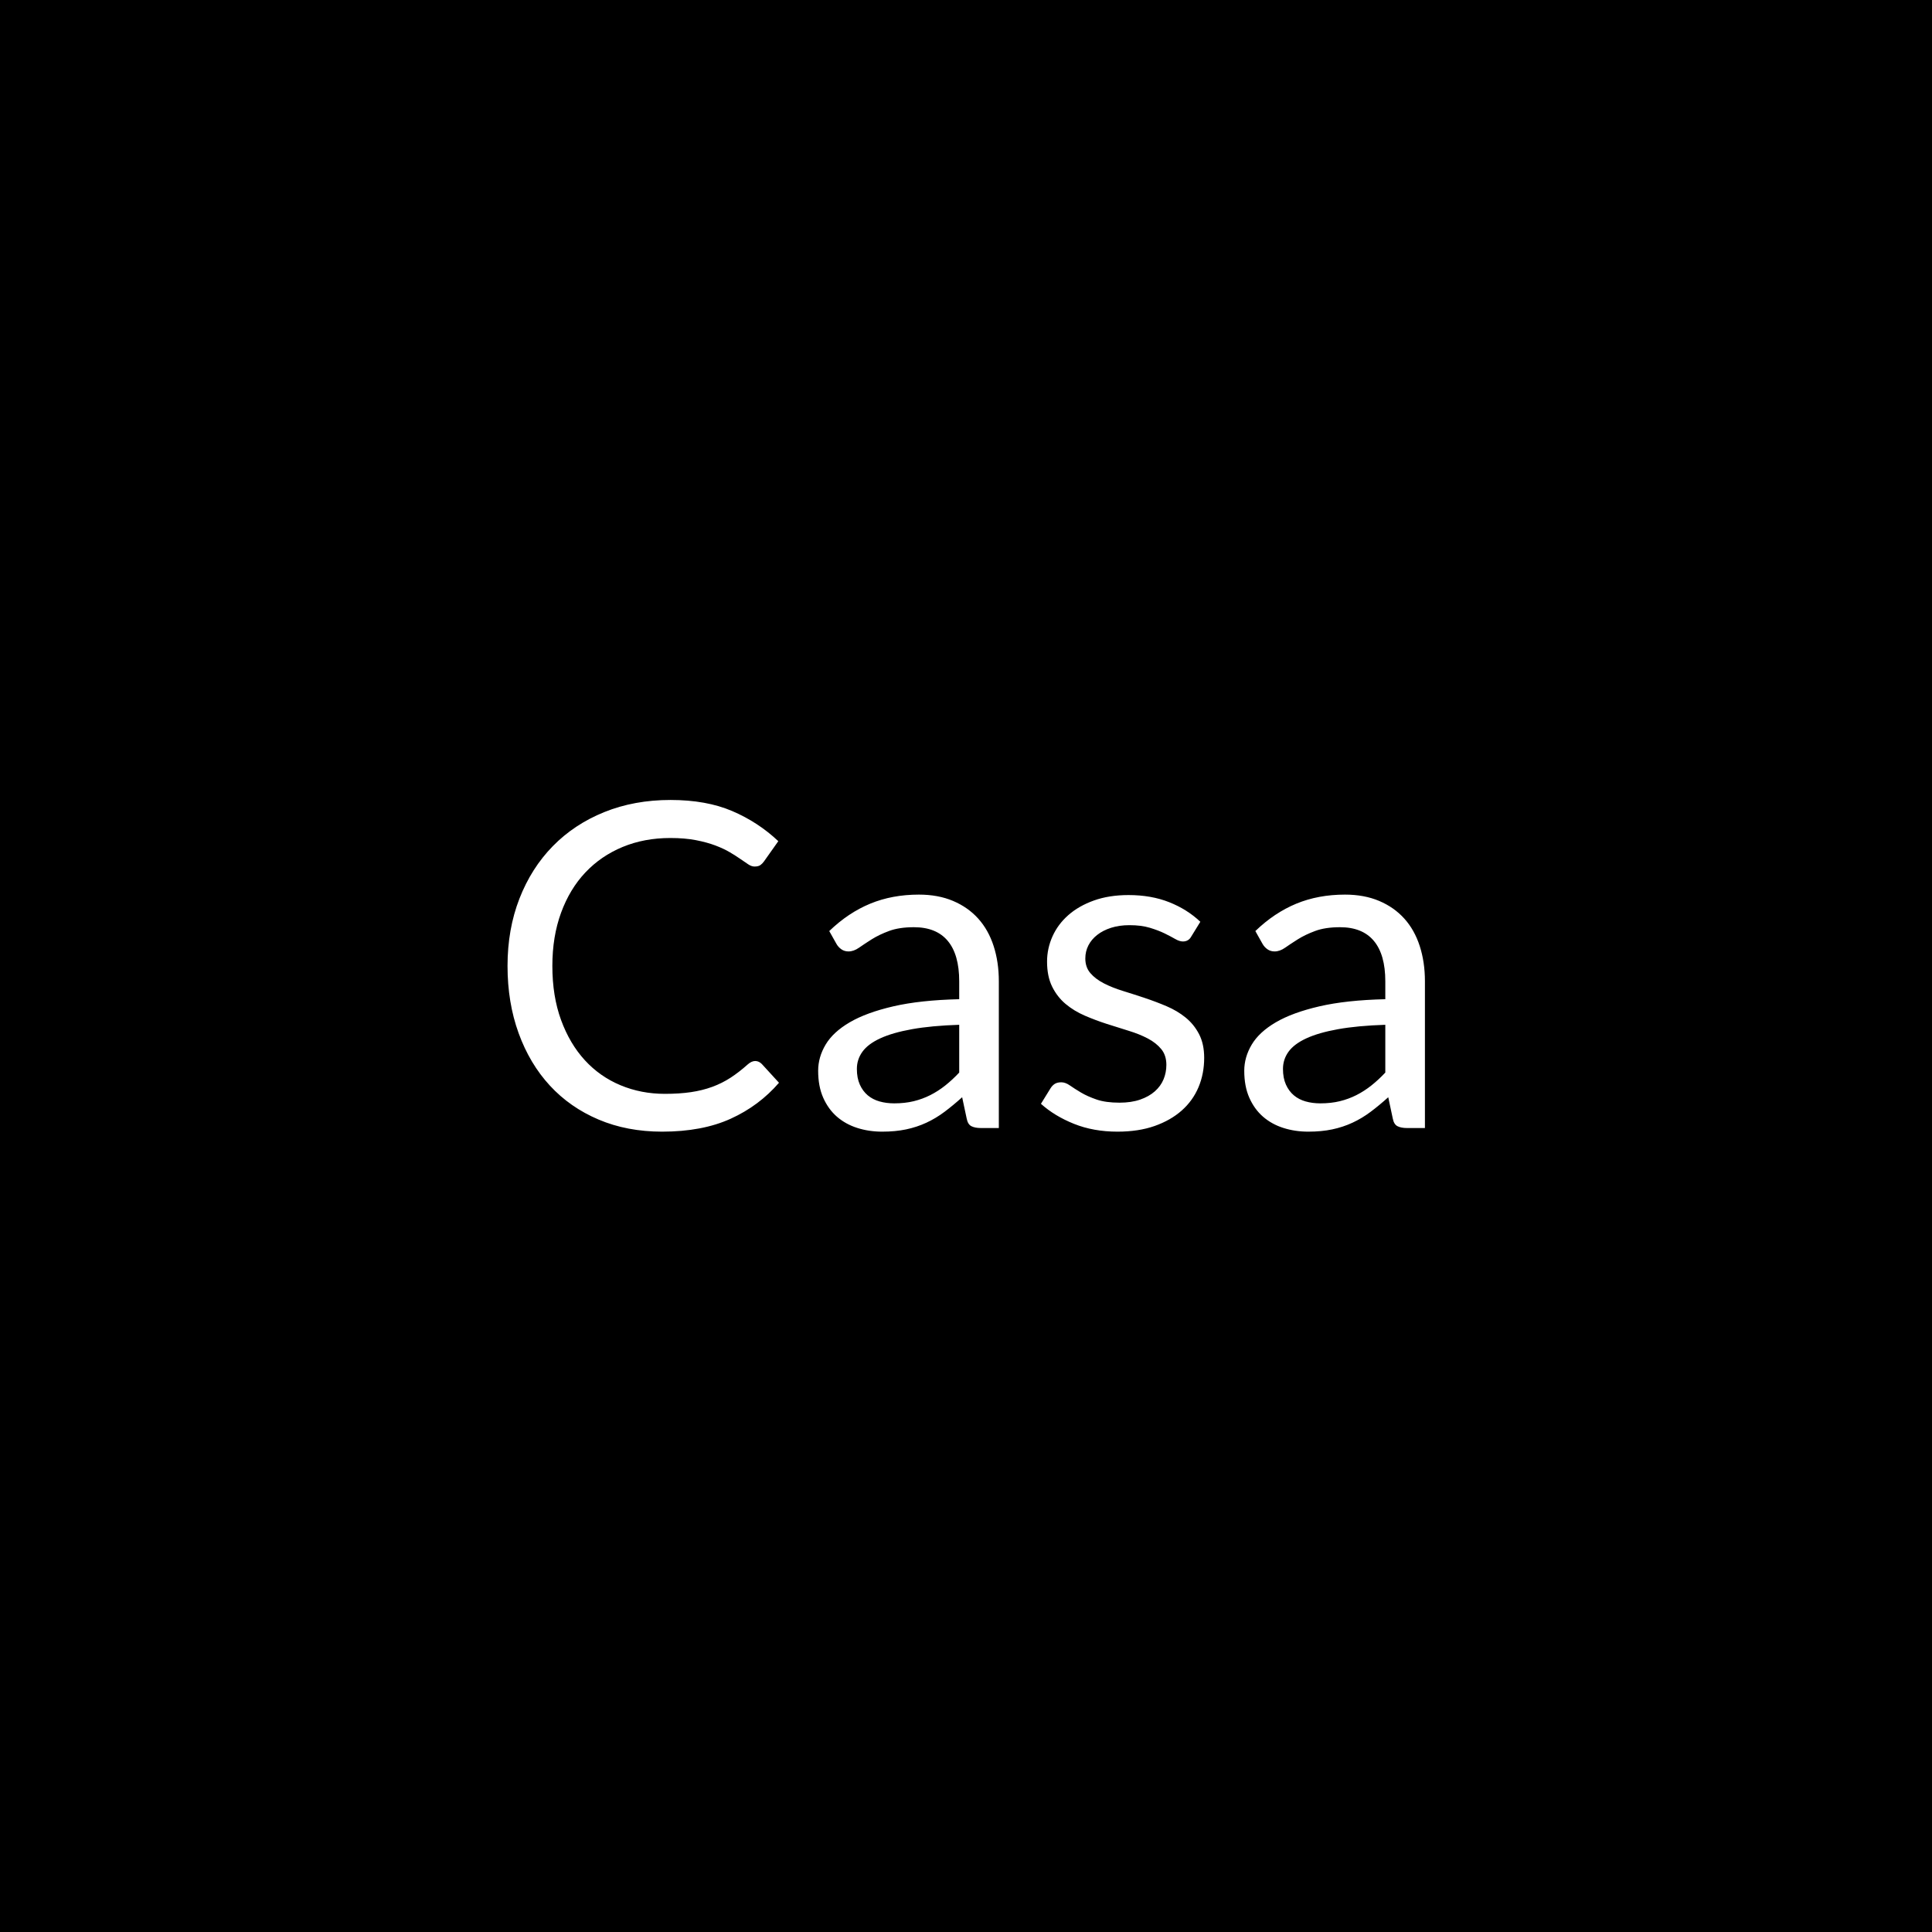
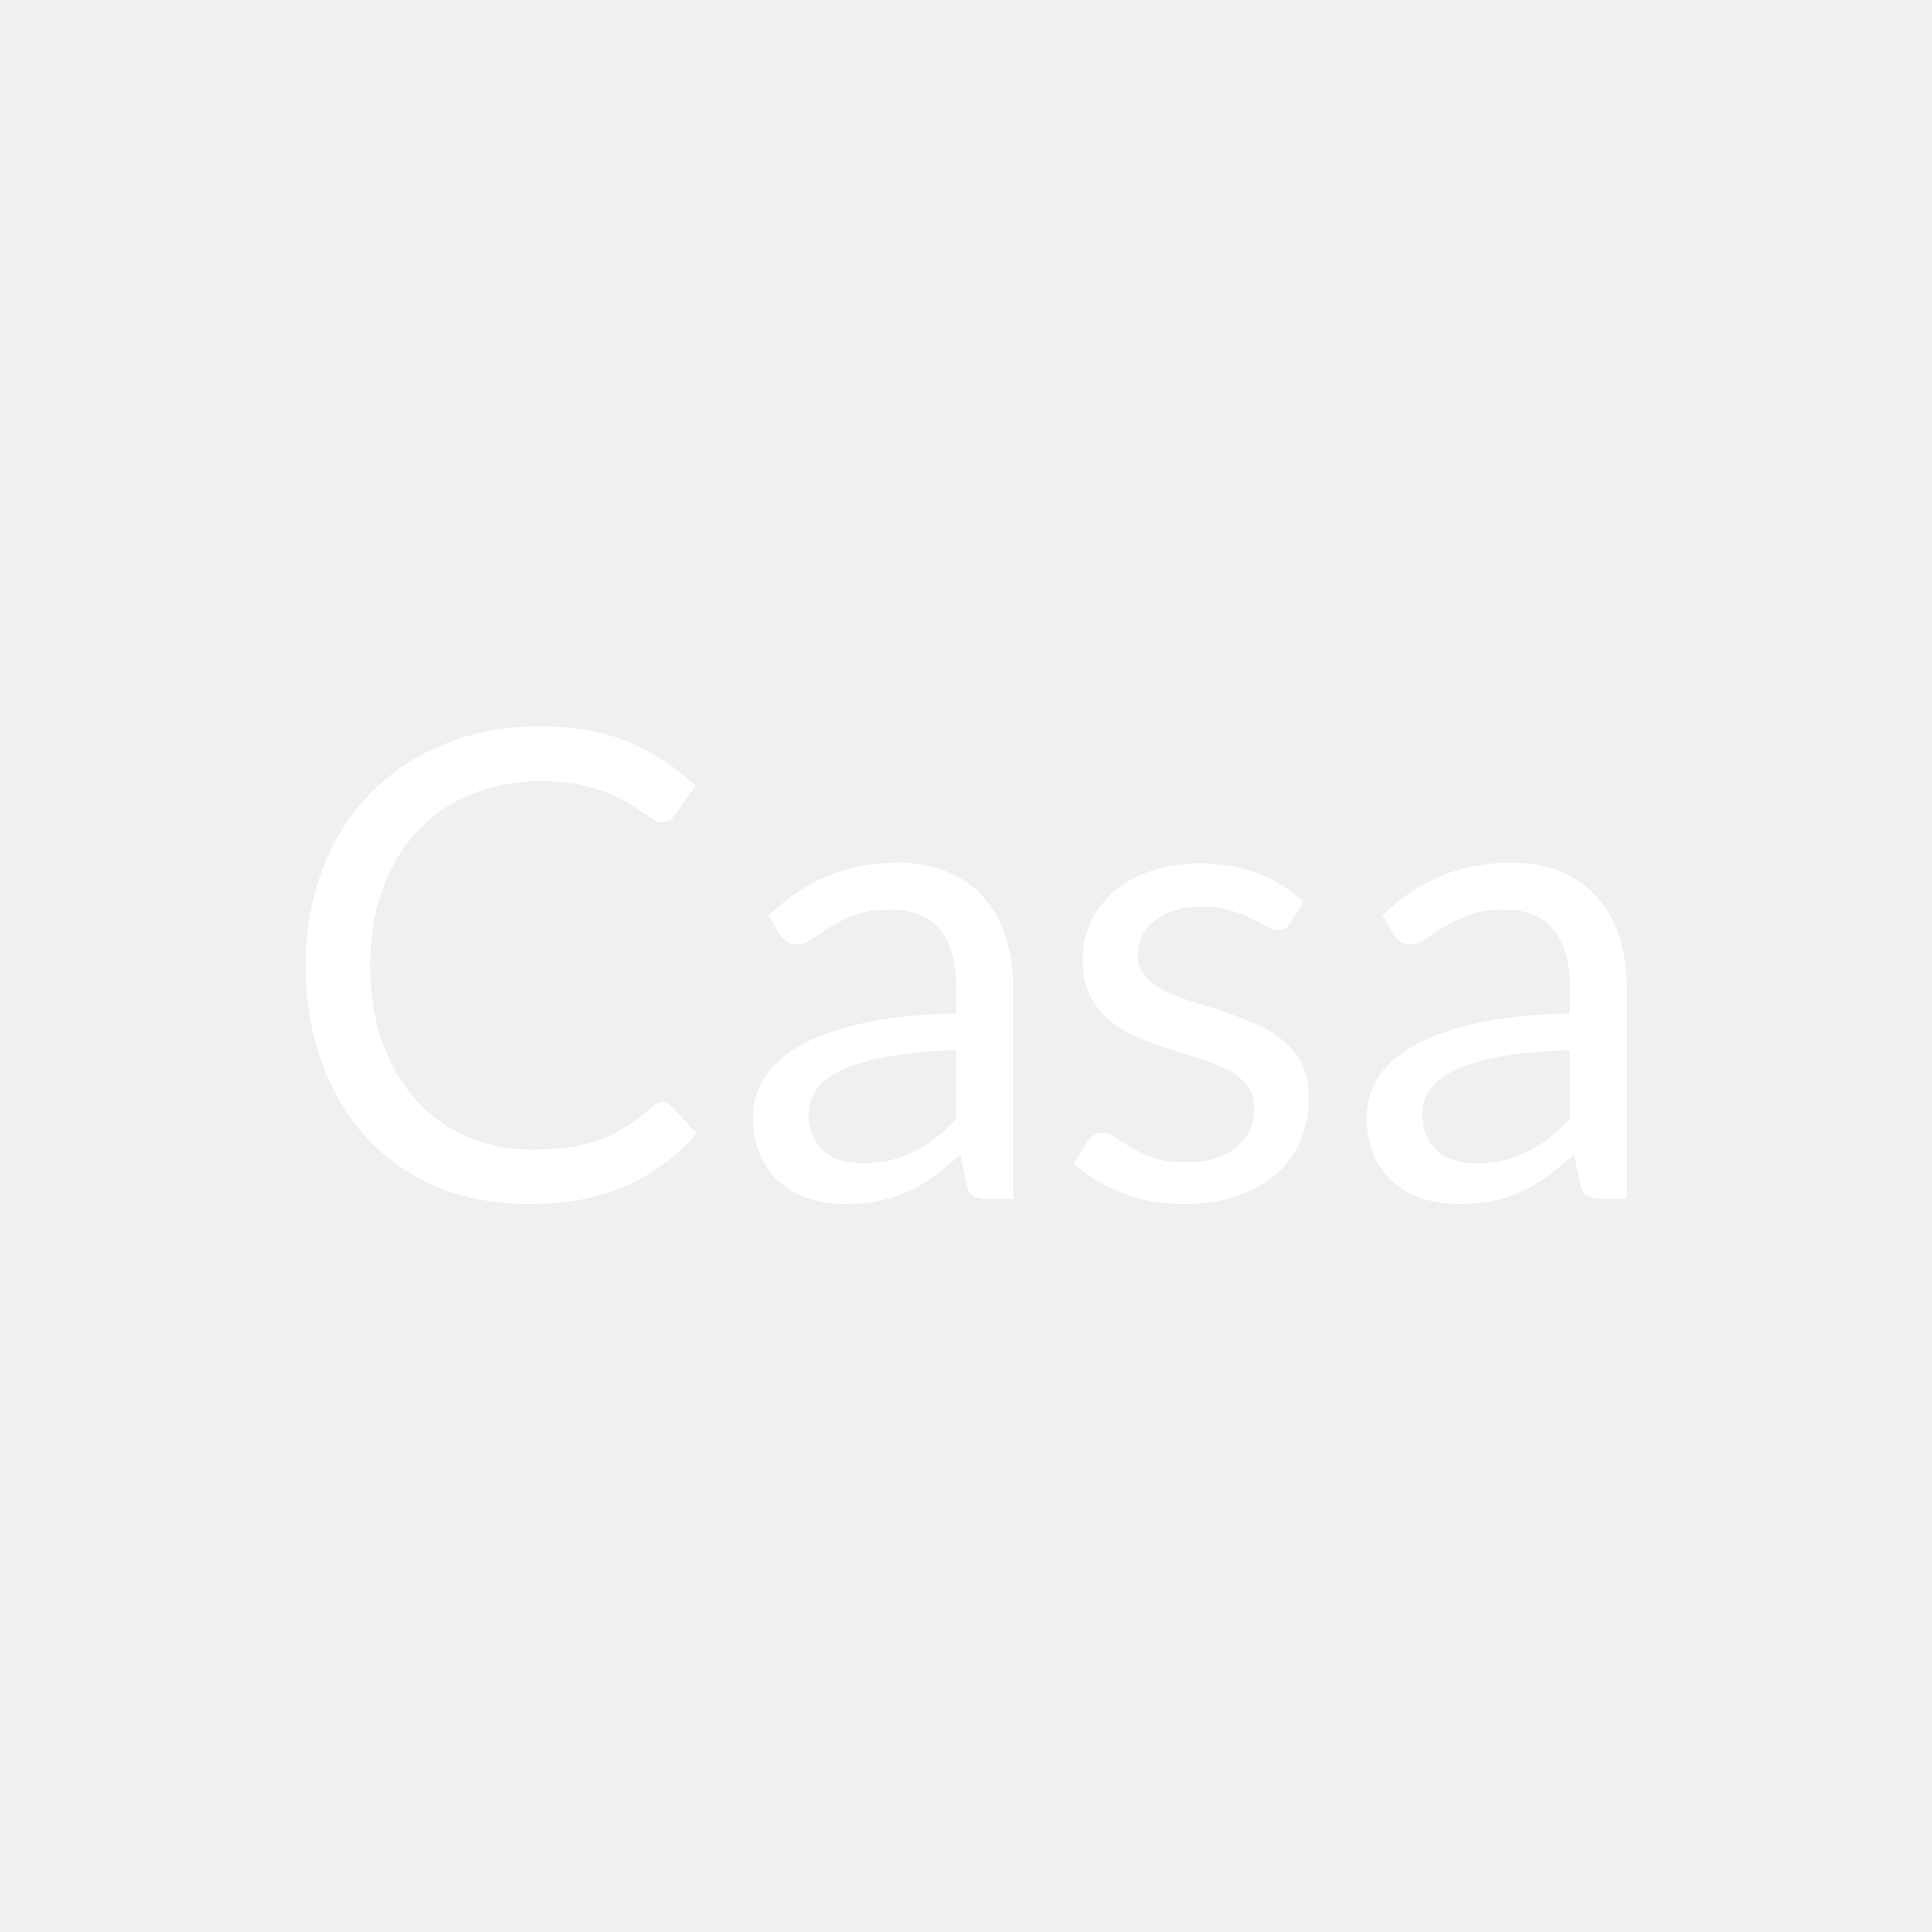
<svg xmlns="http://www.w3.org/2000/svg" width="1024px" height="1024px" viewBox="0 0 1024 1024" version="1.1">
  <defs />
  <g id="Page-1" stroke="none" stroke-width="1" fill="none" fill-rule="evenodd">
-     <g id="website_icon">
-       <rect id="Rectangle-1" fill="#000000" x="0" y="0" width="1024" height="1024" />
-       <path d="M400.28,562.36 C401.56,562.36 402.72,562.88 403.76,563.92 L412.88,573.88 C405.84,582.04 397.3,588.4 387.26,592.96 C377.22,597.52 365.12,599.8 350.96,599.8 C338.56,599.8 327.32,597.66 317.24,593.38 C307.16,589.1 298.56,583.1 291.44,575.38 C284.32,567.66 278.8,558.4 274.88,547.6 C270.96,536.8 269,524.92 269,511.96 C269,499 271.1,487.12 275.3,476.32 C279.5,465.52 285.4,456.24 293,448.48 C300.6,440.72 309.7,434.7 320.3,430.42 C330.9,426.14 342.6,424 355.4,424 C368.04,424 378.94,425.96 388.1,429.88 C397.26,433.8 405.4,439.12 412.52,445.84 L404.96,456.52 C404.4,457.32 403.76,457.98 403.04,458.5 C402.32,459.02 401.28,459.28 399.92,459.28 C398.88,459.28 397.78,458.9 396.62,458.14 C395.46,457.38 394.08,456.44 392.48,455.32 C390.88,454.2 389,453 386.84,451.72 C384.68,450.44 382.12,449.24 379.16,448.12 C376.2,447 372.76,446.06 368.84,445.3 C364.92,444.54 360.4,444.16 355.28,444.16 C346.08,444.16 337.66,445.74 330.02,448.9 C322.38,452.06 315.8,456.56 310.28,462.4 C304.76,468.24 300.46,475.36 297.38,483.76 C294.3,492.16 292.76,501.56 292.76,511.96 C292.76,522.68 294.3,532.24 297.38,540.64 C300.46,549.04 304.66,556.14 309.98,561.94 C315.3,567.74 321.6,572.16 328.88,575.2 C336.16,578.24 344,579.76 352.4,579.76 C357.52,579.76 362.12,579.46 366.2,578.86 C370.28,578.26 374.06,577.32 377.54,576.04 C381.02,574.76 384.26,573.14 387.26,571.18 C390.26,569.22 393.28,566.88 396.32,564.16 C397.68,562.96 399,562.36 400.28,562.36 L400.28,562.36 Z M529.401,597.88 L519.921,597.88 C517.841,597.88 516.161,597.56 514.881,596.92 C513.601,596.28 512.761,594.92 512.361,592.84 L509.961,581.56 C506.761,584.44 503.641,587.02 500.601,589.3 C497.561,591.58 494.361,593.5 491.001,595.06 C487.641,596.62 484.061,597.8 480.261,598.6 C476.461,599.4 472.241,599.8 467.601,599.8 C462.88,599.8 458.461,599.14 454.34,597.82 C450.22,596.5 446.64,594.52 443.6,591.88 C440.56,589.24 438.14,585.9 436.34,581.86 C434.54,577.82 433.64,573.04 433.64,567.52 C433.64,562.72 434.96,558.1 437.6,553.66 C440.24,549.22 444.5,545.28 450.38,541.84 C456.261,538.4 463.96,535.58 473.481,533.38 C483.001,531.18 494.641,529.92 508.401,529.6 L508.401,520.12 C508.401,510.68 506.381,503.54 502.341,498.7 C498.301,493.86 492.321,491.44 484.401,491.44 C479.201,491.44 474.821,492.1 471.261,493.42 C467.7,494.74 464.621,496.22 462.02,497.86 C459.42,499.5 457.18,500.98 455.3,502.3 C453.42,503.62 451.56,504.28 449.72,504.28 C448.28,504.28 447.02,503.9 445.94,503.14 C444.86,502.38 444,501.44 443.36,500.32 L439.52,493.48 C446.24,487 453.48,482.16 461.24,478.96 C469.001,475.76 477.6,474.16 487.041,474.16 C493.841,474.16 499.881,475.28 505.161,477.52 C510.441,479.76 514.881,482.88 518.481,486.88 C522.081,490.88 524.801,495.72 526.641,501.4 C528.481,507.08 529.401,513.32 529.401,520.12 L529.401,597.88 Z M473.961,584.8 C477.721,584.8 481.161,584.42 484.281,583.66 C487.401,582.9 490.341,581.82 493.101,580.42 C495.861,579.02 498.501,577.32 501.021,575.32 C503.541,573.32 506.001,571.04 508.401,568.48 L508.401,543.16 C498.561,543.48 490.201,544.26 483.321,545.5 C476.44,546.74 470.841,548.36 466.521,550.36 C462.2,552.36 459.06,554.72 457.1,557.44 C455.14,560.16 454.16,563.2 454.16,566.56 C454.16,569.76 454.68,572.52 455.72,574.84 C456.76,577.16 458.16,579.06 459.92,580.54 C461.68,582.02 463.76,583.1 466.161,583.78 C468.561,584.46 471.161,584.8 473.961,584.8 L473.961,584.8 Z M631.401,496.36 C630.441,498.12 628.961,499 626.961,499 C625.761,499 624.401,498.56 622.881,497.68 C621.361,496.8 619.501,495.82 617.301,494.74 C615.101,493.66 612.481,492.66 609.441,491.74 C606.401,490.82 602.801,490.36 598.641,490.36 C595.041,490.36 591.801,490.82 588.921,491.74 C586.041,492.66 583.581,493.92 581.541,495.52 C579.501,497.12 577.941,498.98 576.861,501.1 C575.781,503.22 575.241,505.52 575.241,508 C575.241,511.12 576.141,513.72 577.941,515.8 C579.741,517.88 582.121,519.68 585.081,521.2 C588.041,522.72 591.401,524.06 595.161,525.22 C598.921,526.38 602.781,527.62 606.741,528.94 C610.701,530.26 614.561,531.72 618.321,533.32 C622.081,534.92 625.441,536.92 628.401,539.32 C631.361,541.72 633.741,544.66 635.541,548.14 C637.341,551.62 638.241,555.8 638.241,560.68 C638.241,566.28 637.241,571.46 635.241,576.22 C633.241,580.98 630.281,585.1 626.361,588.58 C622.441,592.06 617.641,594.8 611.961,596.8 C606.281,598.8 599.721,599.8 592.281,599.8 C583.801,599.8 576.121,598.42 569.241,595.66 C562.361,592.9 556.521,589.36 551.721,585.04 L556.761,576.88 C557.401,575.84 558.161,575.04 559.041,574.48 C559.921,573.92 561.081,573.64 562.521,573.64 C563.961,573.64 565.481,574.2 567.081,575.32 C568.681,576.44 570.621,577.68 572.901,579.04 C575.181,580.4 577.941,581.64 581.181,582.76 C584.421,583.88 588.481,584.44 593.361,584.44 C597.521,584.44 601.161,583.9 604.281,582.82 C607.401,581.74 610.001,580.28 612.081,578.44 C614.161,576.6 615.701,574.48 616.701,572.08 C617.701,569.68 618.201,567.12 618.201,564.4 C618.201,561.04 617.301,558.26 615.501,556.06 C613.701,553.86 611.321,551.98 608.361,550.42 C605.401,548.86 602.021,547.5 598.221,546.34 C594.421,545.18 590.541,543.96 586.581,542.68 C582.621,541.4 578.741,539.94 574.941,538.3 C571.141,536.66 567.761,534.6 564.801,532.12 C561.841,529.64 559.461,526.58 557.661,522.94 C555.861,519.3 554.961,514.88 554.961,509.68 C554.961,505.04 555.921,500.58 557.841,496.3 C559.761,492.02 562.561,488.26 566.241,485.02 C569.921,481.78 574.441,479.2 579.801,477.28 C585.161,475.36 591.281,474.4 598.161,474.4 C606.161,474.4 613.341,475.66 619.701,478.18 C626.061,480.7 631.561,484.16 636.201,488.56 L631.401,496.36 Z M755.241,597.88 L745.761,597.88 C743.681,597.88 742.001,597.56 740.721,596.92 C739.441,596.28 738.601,594.92 738.201,592.84 L735.801,581.56 C732.601,584.44 729.481,587.02 726.441,589.3 C723.401,591.58 720.201,593.5 716.841,595.06 C713.481,596.62 709.901,597.8 706.101,598.6 C702.301,599.4 698.081,599.8 693.441,599.8 C688.721,599.8 684.301,599.14 680.181,597.82 C676.061,596.5 672.481,594.52 669.441,591.88 C666.401,589.24 663.981,585.9 662.181,581.86 C660.381,577.82 659.481,573.04 659.481,567.52 C659.481,562.72 660.801,558.1 663.441,553.66 C666.081,549.22 670.341,545.28 676.221,541.84 C682.101,538.4 689.801,535.58 699.321,533.38 C708.841,531.18 720.481,529.92 734.241,529.6 L734.241,520.12 C734.241,510.68 732.221,503.54 728.181,498.7 C724.141,493.86 718.161,491.44 710.241,491.44 C705.041,491.44 700.661,492.1 697.101,493.42 C693.541,494.74 690.461,496.22 687.861,497.86 C685.261,499.5 683.021,500.98 681.141,502.3 C679.261,503.62 677.401,504.28 675.561,504.28 C674.121,504.28 672.861,503.9 671.781,503.14 C670.701,502.38 669.841,501.44 669.201,500.32 L665.361,493.48 C672.081,487 679.321,482.16 687.081,478.96 C694.841,475.76 703.441,474.16 712.881,474.16 C719.681,474.16 725.721,475.28 731.001,477.52 C736.281,479.76 740.721,482.88 744.321,486.88 C747.921,490.88 750.641,495.72 752.481,501.4 C754.321,507.08 755.241,513.32 755.241,520.12 L755.241,597.88 Z M699.801,584.8 C703.561,584.8 707.001,584.42 710.121,583.66 C713.241,582.9 716.181,581.82 718.941,580.42 C721.701,579.02 724.341,577.32 726.861,575.32 C729.381,573.32 731.841,571.04 734.241,568.48 L734.241,543.16 C724.401,543.48 716.041,544.26 709.161,545.5 C702.281,546.74 696.681,548.36 692.361,550.36 C688.041,552.36 684.901,554.72 682.941,557.44 C680.981,560.16 680.001,563.2 680.001,566.56 C680.001,569.76 680.521,572.52 681.561,574.84 C682.601,577.16 684.001,579.06 685.761,580.54 C687.521,582.02 689.601,583.1 692.001,583.78 C694.401,584.46 697.001,584.8 699.801,584.8 L699.801,584.8 Z" id="Casa" fill="#FFFFFF" />
+     <g id="website_icon" fill="#FFFFFF">
+       <path d="M351.058,584.254 C352.901,584.254 354.572,585.003 356.069,586.5 L369.203,600.844 C359.065,612.595 346.766,621.754 332.308,628.321 C317.849,634.888 300.424,638.172 280.032,638.172 C262.174,638.172 245.987,635.09 231.471,628.926 C216.955,622.762 204.57,614.122 194.316,603.004 C184.062,591.886 176.113,578.551 170.468,562.998 C164.823,547.445 162,530.336 162,511.672 C162,493.008 165.024,475.9 171.073,460.347 C177.121,444.793 185.618,431.429 196.563,420.254 C207.508,409.079 220.612,400.409 235.878,394.246 C251.143,388.082 267.992,385 286.426,385 C304.629,385 320.326,387.823 333.517,393.468 C346.709,399.113 358.431,406.774 368.685,416.452 L357.798,431.832 C356.991,432.985 356.069,433.935 355.033,434.684 C353.996,435.433 352.498,435.807 350.539,435.807 C349.042,435.807 347.458,435.26 345.787,434.165 C344.117,433.071 342.129,431.717 339.825,430.104 C337.521,428.491 334.813,426.763 331.703,424.92 C328.592,423.077 324.905,421.348 320.643,419.735 C316.38,418.123 311.426,416.769 305.781,415.674 C300.136,414.58 293.626,414.033 286.253,414.033 C273.004,414.033 260.878,416.308 249.876,420.859 C238.873,425.41 229.397,431.89 221.448,440.3 C213.498,448.711 207.306,458.964 202.87,471.061 C198.435,483.158 196.217,496.695 196.217,511.672 C196.217,527.11 198.435,540.878 202.87,552.975 C207.306,565.072 213.354,575.296 221.016,583.649 C228.677,592.002 237.75,598.367 248.234,602.745 C258.718,607.123 270.008,609.312 282.105,609.312 C289.479,609.312 296.103,608.88 301.979,608.016 C307.855,607.152 313.298,605.798 318.31,603.955 C323.321,602.111 327.987,599.778 332.308,596.956 C336.628,594.133 340.977,590.763 345.355,586.846 C347.314,585.118 349.215,584.254 351.058,584.254 L351.058,584.254 Z M537.005,635.407 L523.353,635.407 C520.357,635.407 517.938,634.946 516.095,634.024 C514.251,633.102 513.042,631.144 512.466,628.148 L509.009,611.904 C504.401,616.052 499.908,619.767 495.53,623.05 C491.152,626.334 486.544,629.099 481.705,631.346 C476.866,633.592 471.71,635.291 466.238,636.444 C460.766,637.596 454.688,638.172 448.006,638.172 C441.209,638.172 434.844,637.221 428.91,635.32 C422.977,633.419 417.821,630.568 413.444,626.766 C409.066,622.964 405.581,618.154 402.988,612.336 C400.396,606.518 399.1,599.634 399.1,591.685 C399.1,584.772 401.001,578.119 404.803,571.725 C408.605,565.331 414.74,559.657 423.207,554.703 C431.675,549.749 442.764,545.688 456.474,542.519 C470.184,539.351 486.947,537.537 506.763,537.076 L506.763,523.424 C506.763,509.829 503.854,499.547 498.036,492.576 C492.218,485.606 483.606,482.121 472.2,482.121 C464.711,482.121 458.404,483.072 453.277,484.973 C448.15,486.874 443.715,489.005 439.97,491.367 C436.226,493.728 433,495.86 430.293,497.761 C427.585,499.662 424.907,500.612 422.257,500.612 C420.183,500.612 418.369,500.065 416.813,498.97 C415.258,497.876 414.02,496.522 413.098,494.909 L407.568,485.059 C417.245,475.727 427.672,468.757 438.847,464.149 C450.022,459.54 462.407,457.236 476.002,457.236 C485.795,457.236 494.493,458.849 502.097,462.075 C509.701,465.301 516.095,469.794 521.279,475.554 C526.464,481.315 530.381,488.285 533.03,496.465 C535.68,504.645 537.005,513.631 537.005,523.424 L537.005,635.407 Z M457.165,616.57 C462.58,616.57 467.534,616.023 472.027,614.928 C476.52,613.834 480.754,612.278 484.729,610.262 C488.704,608.246 492.506,605.798 496.135,602.918 C499.764,600.037 503.306,596.754 506.763,593.067 L506.763,556.604 C492.592,557.065 480.553,558.188 470.645,559.974 C460.737,561.759 452.672,564.092 446.451,566.973 C440.23,569.853 435.708,573.251 432.885,577.169 C430.062,581.086 428.651,585.464 428.651,590.302 C428.651,594.911 429.4,598.885 430.898,602.226 C432.395,605.568 434.412,608.304 436.946,610.435 C439.481,612.566 442.476,614.122 445.932,615.101 C449.389,616.08 453.133,616.57 457.165,616.57 L457.165,616.57 Z M683.897,489.206 C682.514,491.741 680.383,493.008 677.502,493.008 C675.774,493.008 673.816,492.375 671.627,491.107 C669.438,489.84 666.759,488.429 663.591,486.874 C660.423,485.318 656.65,483.878 652.272,482.553 C647.894,481.228 642.709,480.566 636.718,480.566 C631.534,480.566 626.868,481.228 622.721,482.553 C618.573,483.878 615.03,485.693 612.093,487.997 C609.155,490.301 606.908,492.98 605.353,496.033 C603.798,499.086 603.02,502.398 603.02,505.969 C603.02,510.463 604.316,514.207 606.908,517.202 C609.5,520.198 612.928,522.79 617.191,524.979 C621.453,527.168 626.292,529.098 631.707,530.768 C637.122,532.439 642.681,534.224 648.383,536.125 C654.086,538.026 659.645,540.129 665.06,542.433 C670.475,544.737 675.313,547.617 679.576,551.074 C683.839,554.53 687.266,558.764 689.859,563.775 C692.451,568.787 693.747,574.807 693.747,581.834 C693.747,589.899 692.307,597.359 689.427,604.214 C686.546,611.069 682.284,617.002 676.638,622.014 C670.993,627.025 664.081,630.971 655.901,633.851 C647.721,636.732 638.274,638.172 627.559,638.172 C615.347,638.172 604.287,636.184 594.379,632.21 C584.471,628.235 576.061,623.137 569.148,616.916 L576.407,605.164 C577.328,603.667 578.423,602.514 579.69,601.708 C580.957,600.902 582.628,600.498 584.702,600.498 C586.775,600.498 588.964,601.305 591.269,602.918 C593.573,604.531 596.367,606.316 599.65,608.275 C602.933,610.234 606.908,612.019 611.574,613.632 C616.24,615.245 622.087,616.052 629.115,616.052 C635.106,616.052 640.348,615.274 644.841,613.719 C649.334,612.163 653.078,610.061 656.074,607.411 C659.069,604.761 661.287,601.708 662.727,598.252 C664.167,594.795 664.887,591.109 664.887,587.192 C664.887,582.353 663.591,578.349 660.999,575.181 C658.407,572.013 654.979,569.306 650.716,567.059 C646.454,564.812 641.586,562.854 636.114,561.183 C630.641,559.513 625.054,557.756 619.351,555.912 C613.648,554.069 608.06,551.967 602.588,549.605 C597.115,547.243 592.248,544.276 587.985,540.705 C583.722,537.133 580.295,532.727 577.703,527.485 C575.11,522.243 573.814,515.877 573.814,508.389 C573.814,501.707 575.197,495.284 577.962,489.12 C580.727,482.956 584.759,477.542 590.059,472.876 C595.358,468.21 601.868,464.494 609.587,461.729 C617.306,458.964 626.119,457.582 636.027,457.582 C647.548,457.582 657.888,459.396 667.047,463.025 C676.206,466.654 684.127,471.637 690.809,477.974 L683.897,489.206 Z M862.24,635.407 L848.588,635.407 C845.592,635.407 843.173,634.946 841.33,634.024 C839.486,633.102 838.277,631.144 837.7,628.148 L834.244,611.904 C829.636,616.052 825.143,619.767 820.765,623.05 C816.387,626.334 811.778,629.099 806.94,631.346 C802.101,633.592 796.945,635.291 791.473,636.444 C786,637.596 779.923,638.172 773.241,638.172 C766.444,638.172 760.078,637.221 754.145,635.32 C748.212,633.419 743.056,630.568 738.678,626.766 C734.3,622.964 730.815,618.154 728.223,612.336 C725.631,606.518 724.335,599.634 724.335,591.685 C724.335,584.772 726.236,578.119 730.038,571.725 C733.84,565.331 739.974,559.657 748.442,554.703 C756.91,549.749 767.999,545.688 781.709,542.519 C795.419,539.351 812.182,537.537 831.998,537.076 L831.998,523.424 C831.998,509.829 829.089,499.547 823.271,492.576 C817.452,485.606 808.841,482.121 797.435,482.121 C789.946,482.121 783.639,483.072 778.512,484.973 C773.385,486.874 768.95,489.005 765.205,491.367 C761.461,493.728 758.235,495.86 755.528,497.761 C752.82,499.662 750.142,500.612 747.492,500.612 C745.418,500.612 743.604,500.065 742.048,498.97 C740.493,497.876 739.254,496.522 738.333,494.909 L732.803,485.059 C742.48,475.727 752.907,468.757 764.082,464.149 C775.257,459.54 787.642,457.236 801.237,457.236 C811.03,457.236 819.728,458.849 827.332,462.075 C834.936,465.301 841.33,469.794 846.514,475.554 C851.698,481.315 855.615,488.285 858.265,496.465 C860.915,504.645 862.24,513.631 862.24,523.424 L862.24,635.407 Z M782.4,616.57 C787.815,616.57 792.769,616.023 797.262,614.928 C801.755,613.834 805.989,612.278 809.964,610.262 C813.939,608.246 817.741,605.798 821.37,602.918 C824.999,600.037 828.541,596.754 831.998,593.067 L831.998,556.604 C817.827,557.065 805.788,558.188 795.88,559.974 C785.972,561.759 777.907,564.092 771.686,566.973 C765.464,569.853 760.943,573.251 758.12,577.169 C755.297,581.086 753.886,585.464 753.886,590.302 C753.886,594.911 754.635,598.885 756.133,602.226 C757.63,605.568 759.646,608.304 762.181,610.435 C764.716,612.566 767.711,614.122 771.167,615.101 C774.624,616.08 778.368,616.57 782.4,616.57 L782.4,616.57 Z" id="Casa" />
    </g>
  </g>
</svg>
